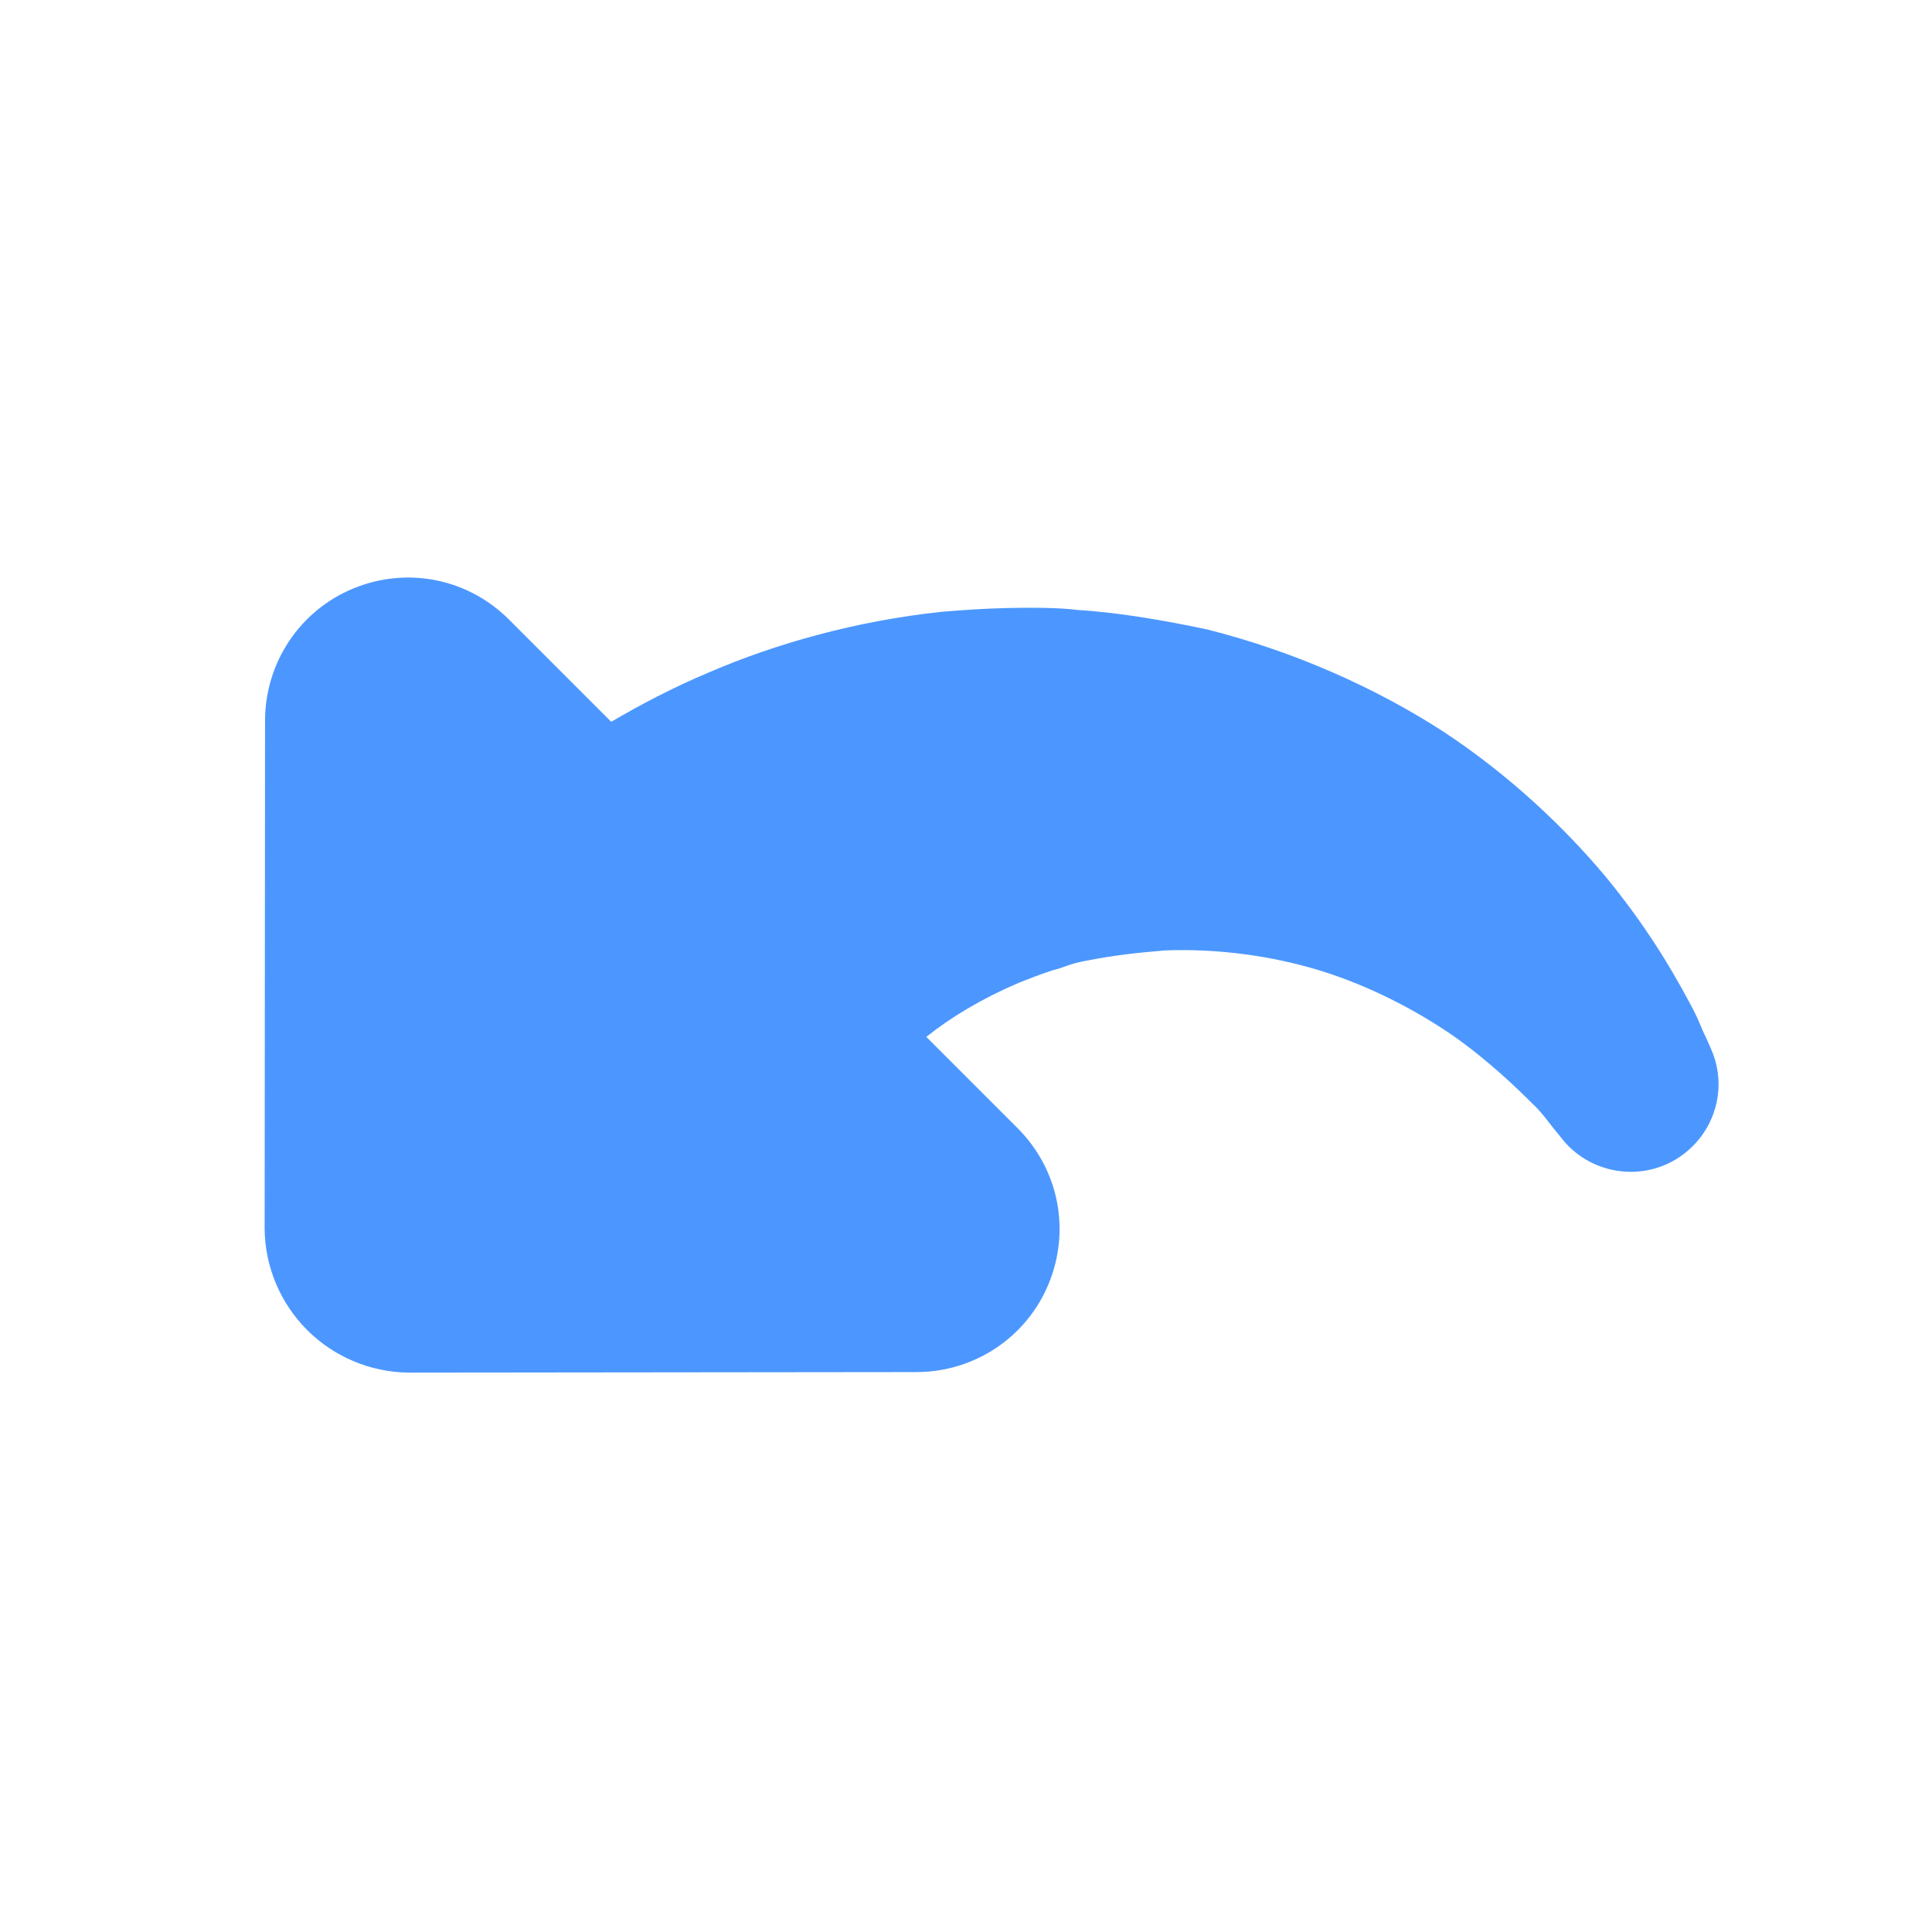
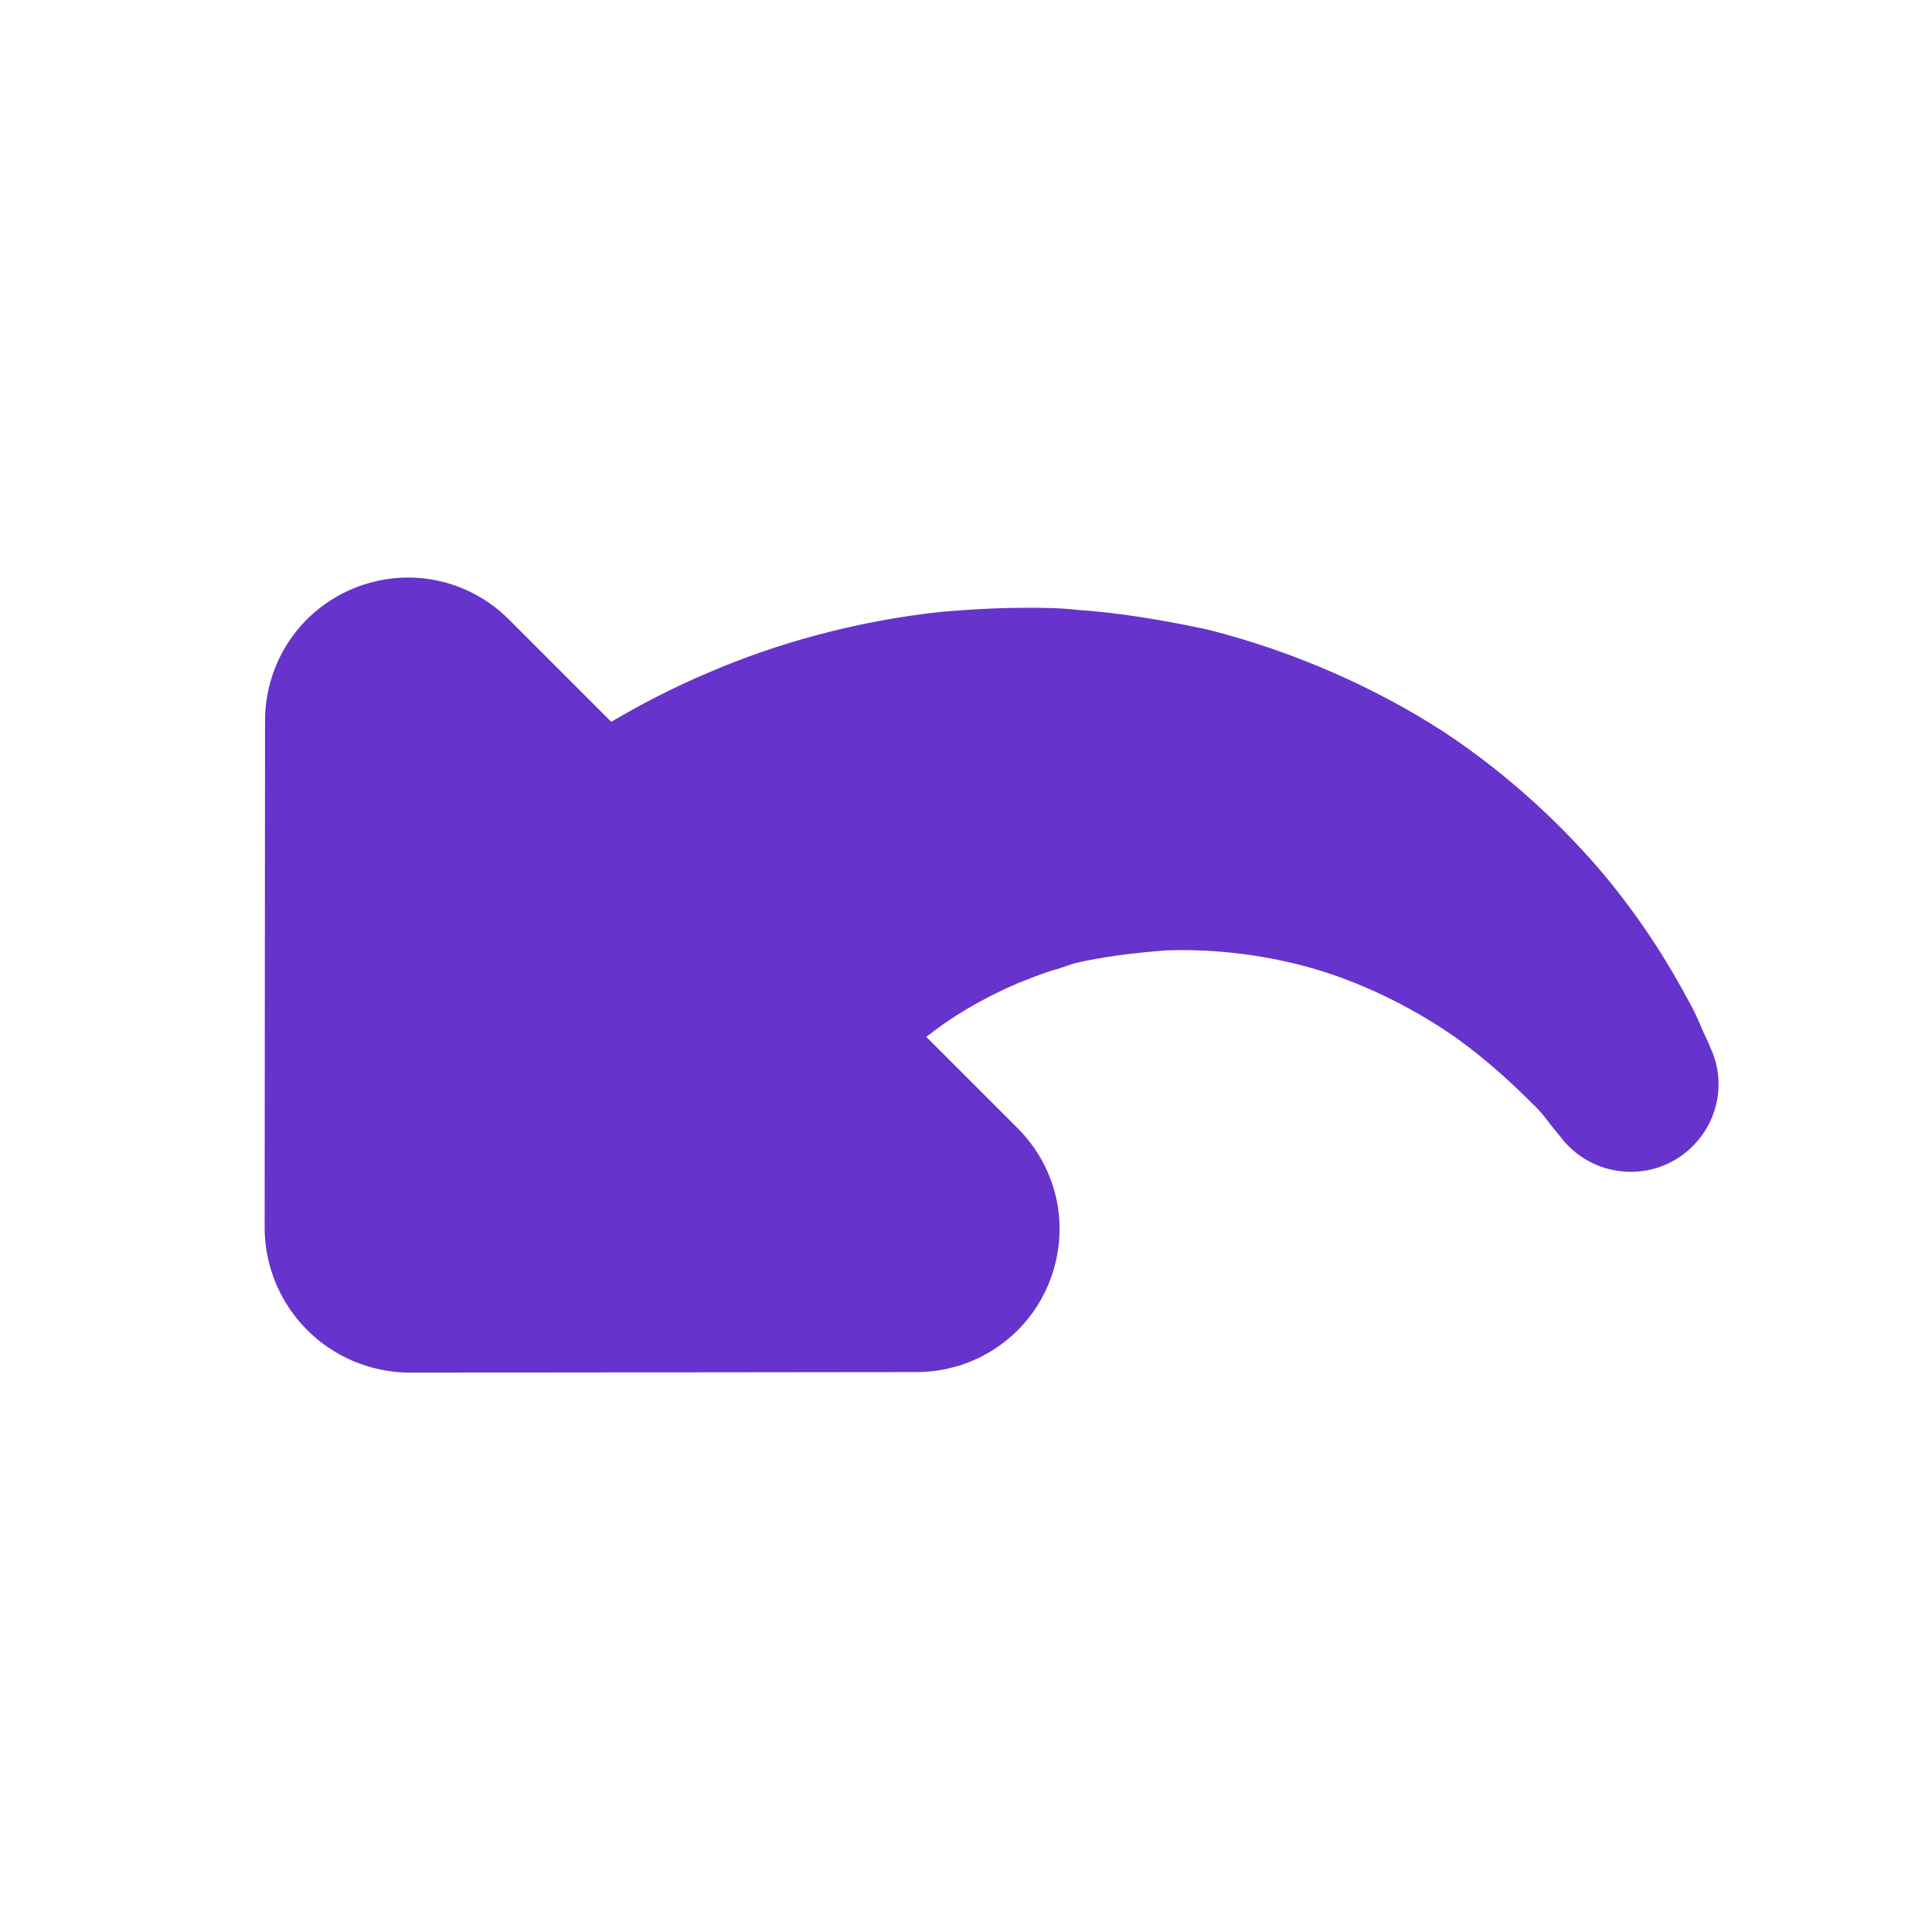
<svg xmlns="http://www.w3.org/2000/svg" width="20px" height="20px" viewBox="0 0 20 20" version="1.1">
  <defs />
  <g id="Page-1" stroke="none" stroke-width="1" fill="none" fill-rule="evenodd">
-     <g id="undo" fill="#4C97FF">
+     <g id="undo" fill="#63c">
      <path d="M15.558,12.77 L11.84,16.494 C11.561,16.767 11.183,16.921 10.79,16.921 C10.399,16.921 10.021,16.767 9.74,16.494 L6.024,12.77 C5.597,12.343 5.471,11.706 5.702,11.153 C5.933,10.6 6.465,10.243 7.067,10.243 L8.404,10.243 C8.369,9.921 8.278,9.557 8.124,9.172 C8.076,9.06 8.026,8.948 7.97,8.836 C7.893,8.71 7.901,8.675 7.795,8.521 C7.627,8.269 7.473,8.08 7.29,7.863 C6.92,7.464 6.472,7.121 5.996,6.869 C5.513,6.617 5.009,6.463 4.561,6.379 C4.12,6.302 3.714,6.295 3.476,6.295 C3.357,6.288 3.203,6.316 3.126,6.323 C3.042,6.33 2.993,6.337 2.993,6.337 C2.496,6.386 2.048,6.022 1.999,5.525 C1.957,5.105 2.202,4.727 2.573,4.587 C2.573,4.587 2.622,4.566 2.699,4.538 C2.79,4.51 2.874,4.461 3.07,4.405 C3.462,4.286 3.959,4.16 4.61,4.097 C5.254,4.041 6.031,4.055 6.851,4.223 C7.669,4.398 8.53,4.727 9.328,5.203 C9.706,5.448 10.112,5.735 10.427,6.015 C10.567,6.12 10.805,6.358 10.945,6.505 C11.106,6.673 11.253,6.841 11.401,7.016 C11.967,7.716 12.387,8.472 12.66,9.158 C12.821,9.55 12.933,9.921 13.017,10.243 L14.515,10.243 C15.117,10.243 15.649,10.6 15.88,11.153 C16.111,11.706 15.985,12.343 15.558,12.77" id="Fill-1" transform="translate(8.994247, 10.49425) scale(-1, 1) rotate(-45) translate(-8.994247, -10.49425) " />
    </g>
  </g>
</svg>
